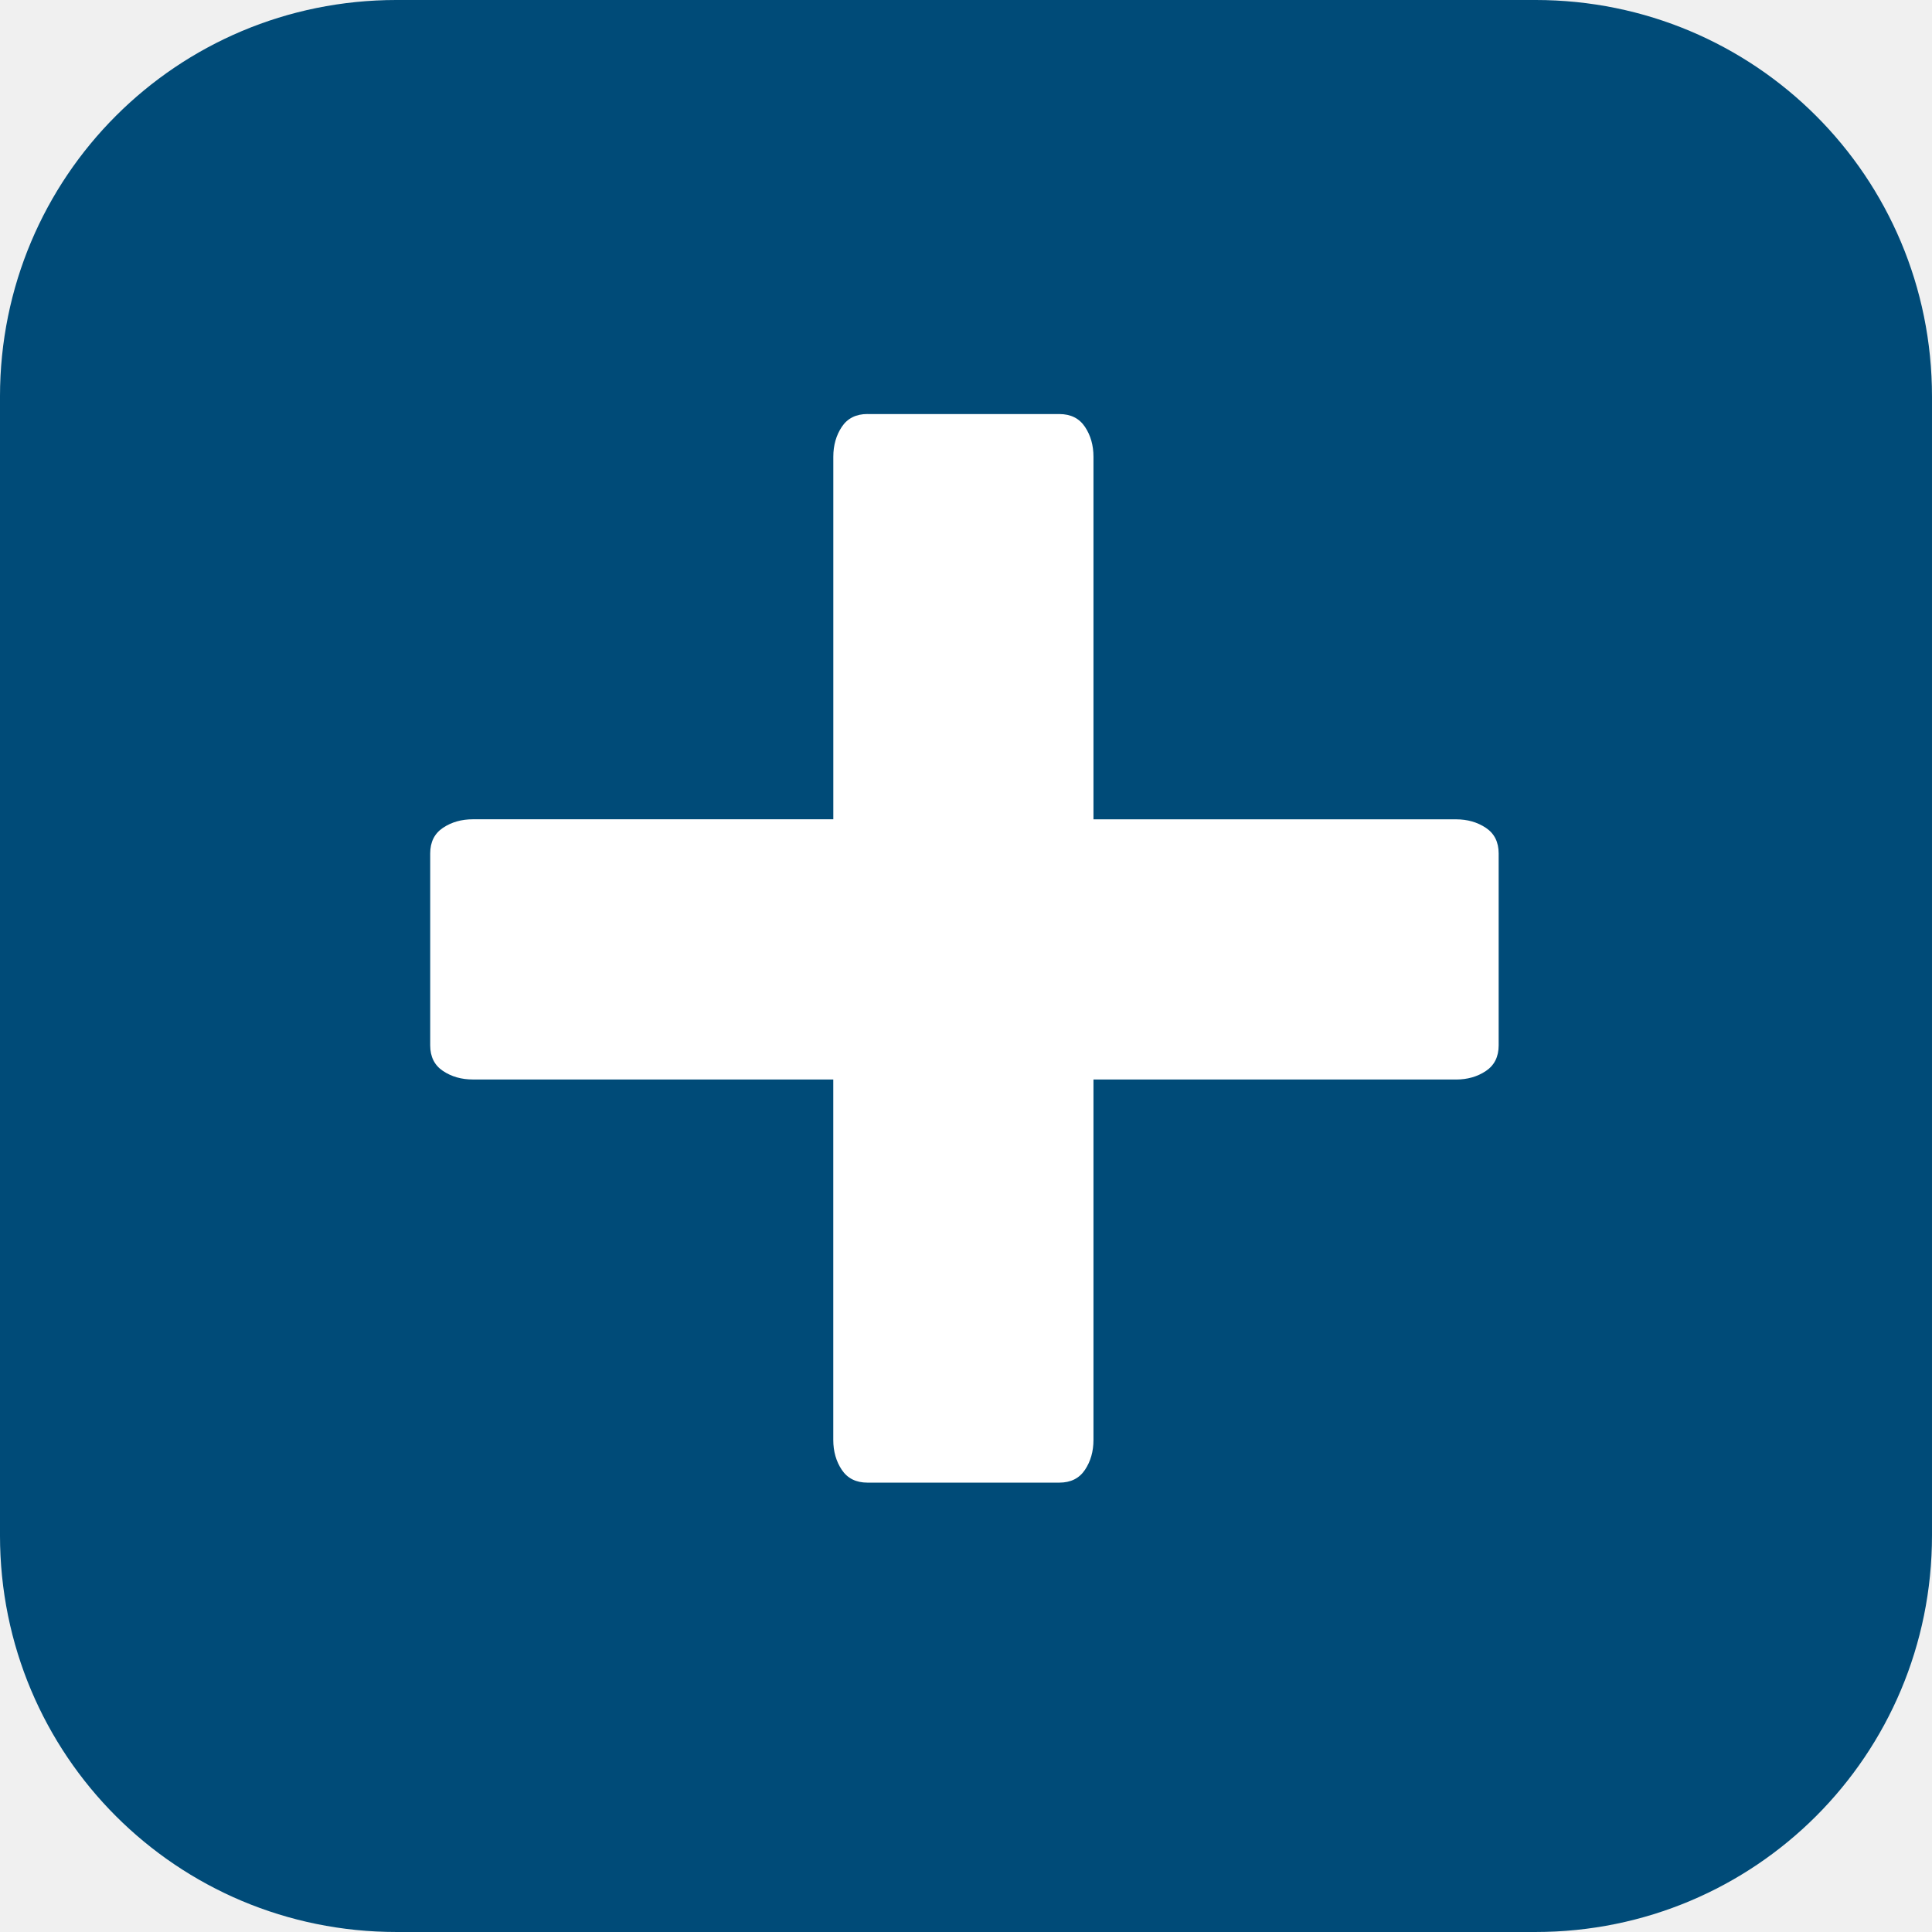
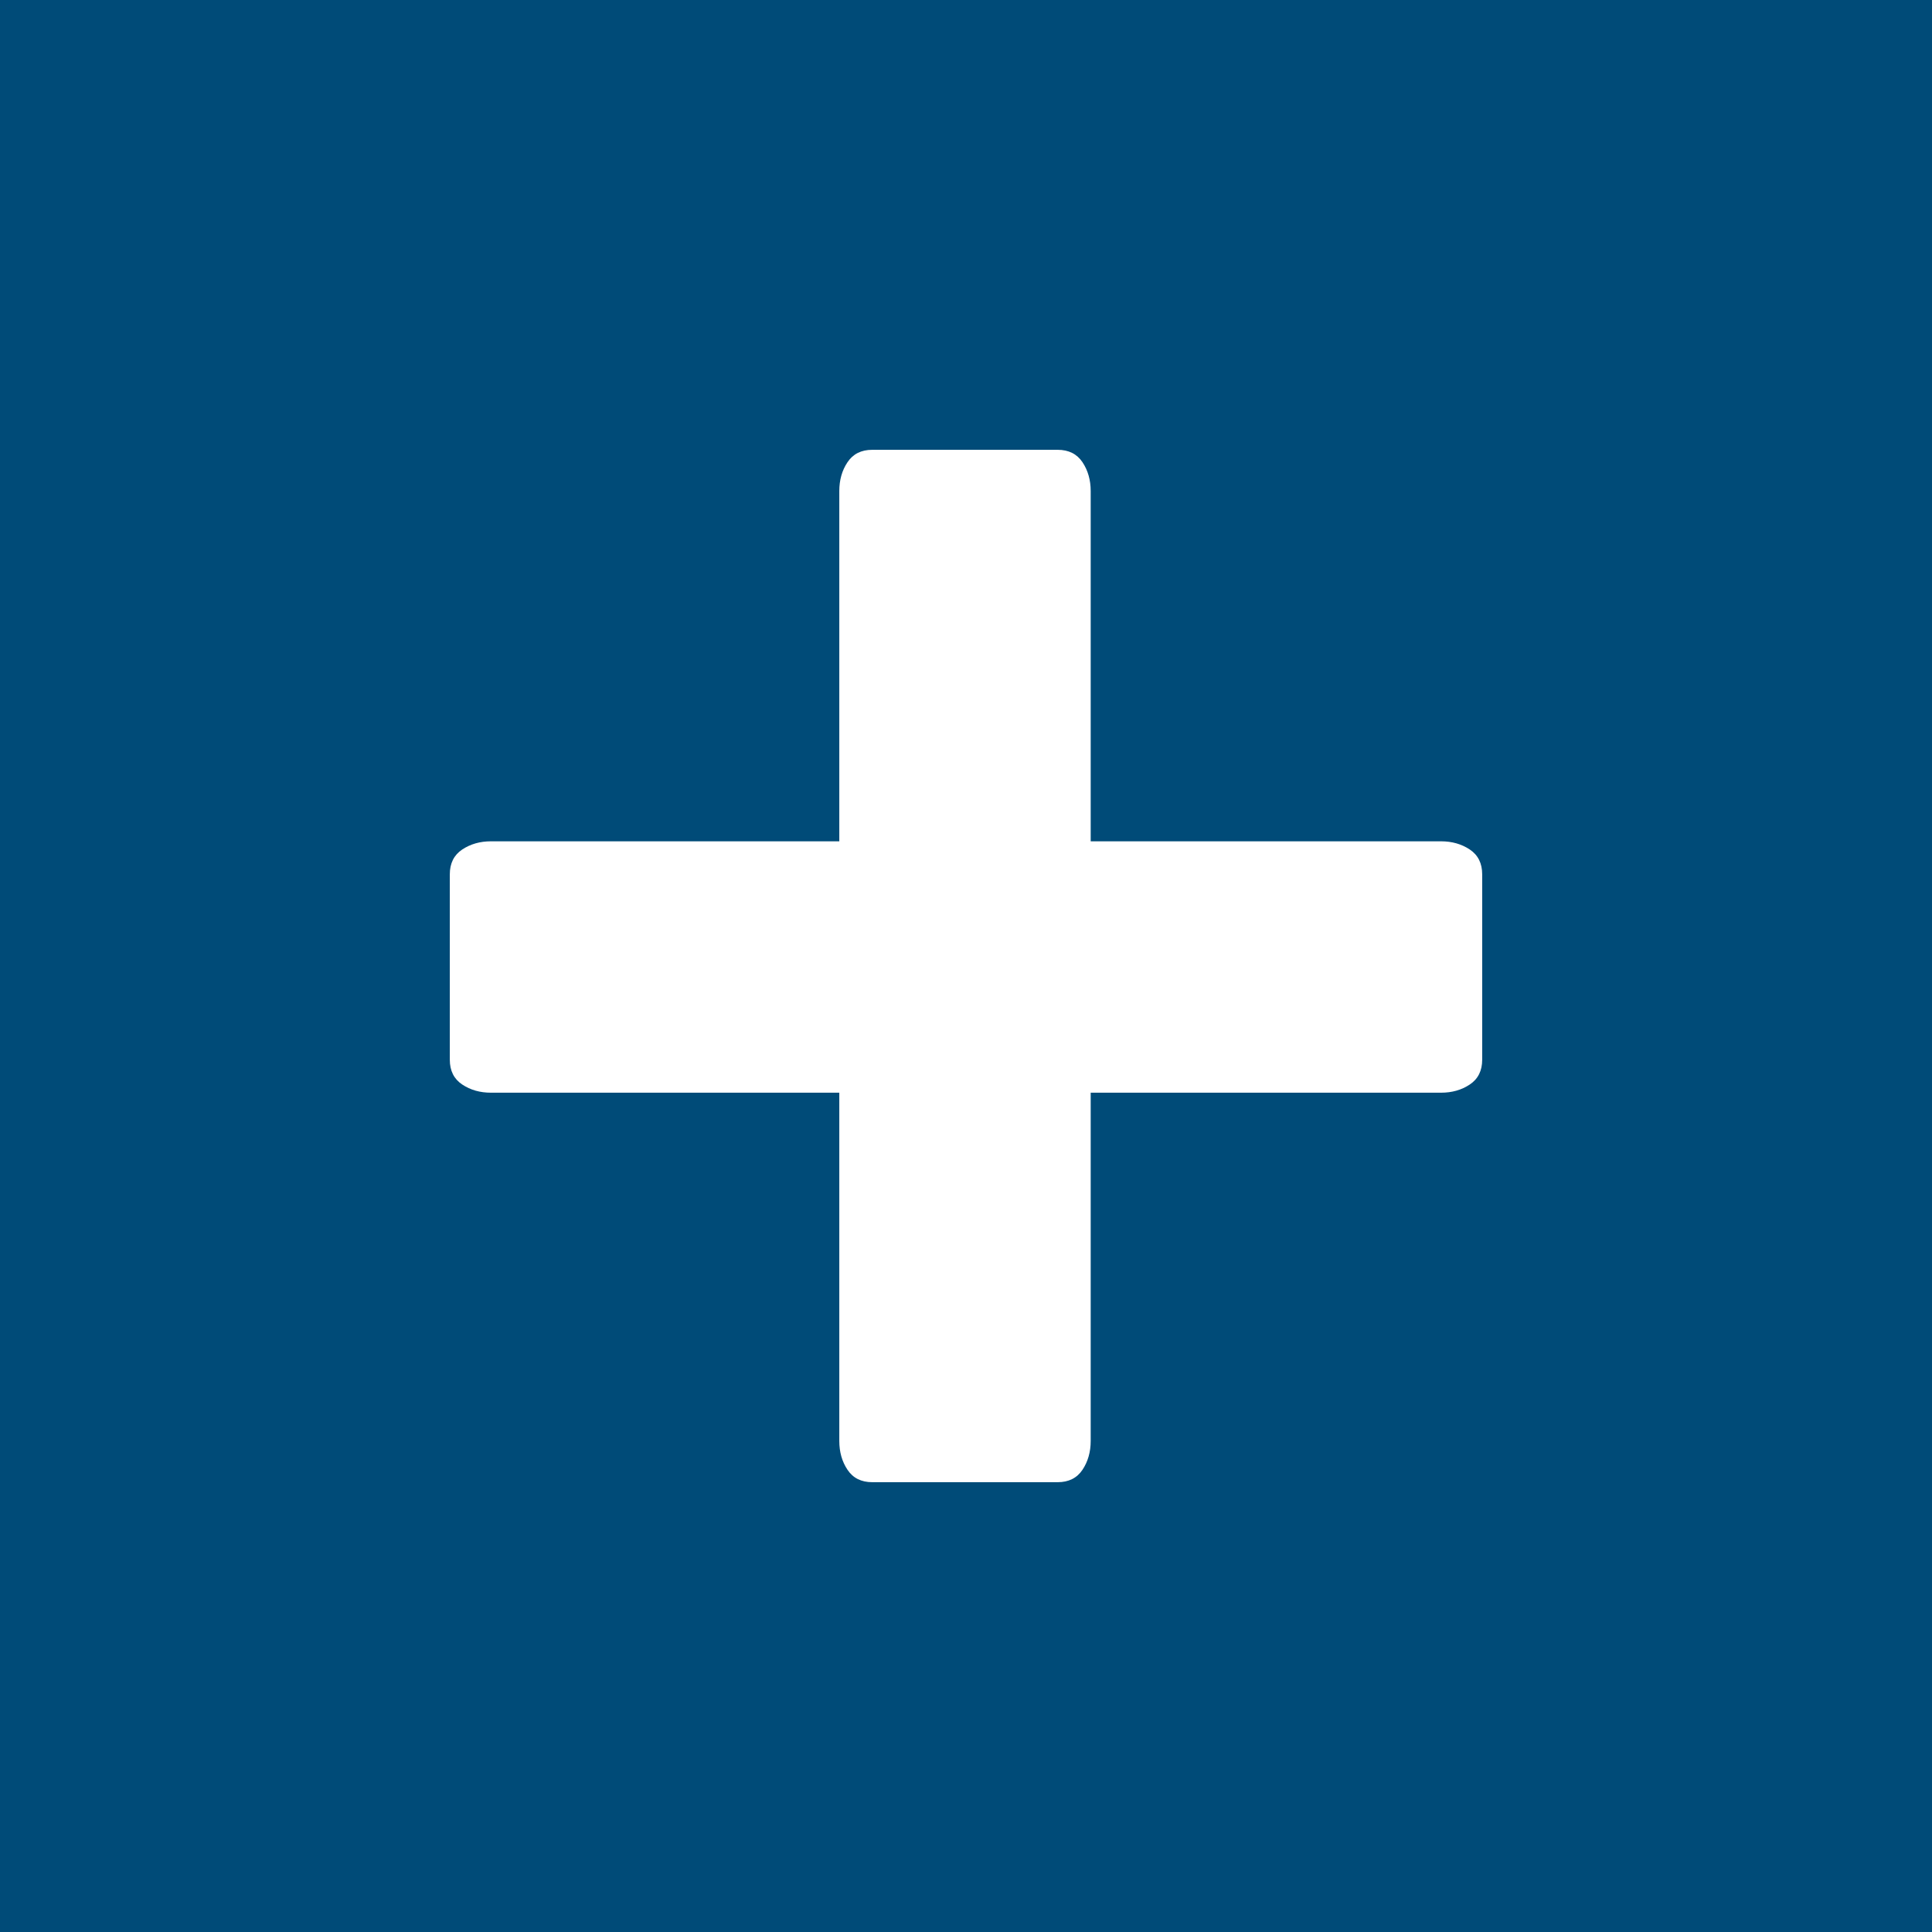
- <svg xmlns="http://www.w3.org/2000/svg" viewBox="0 0 48.33 48.33" version="1.1" id="svg10">
+ <svg xmlns="http://www.w3.org/2000/svg" viewBox="0 0 50 50" version="1.1" id="svg10">
  <defs id="defs14" />
-   <g id="Calque_2" data-name="Calque 2" transform="translate(22.36381,-3.85678)" />
-   <g id="layer2" transform="translate(22.36381,-2.46678)">
-     <ellipse style="opacity:1;fill:#ffffff;fill-opacity:1;stroke:none;stroke-width:0.287;stroke-linecap:round;stroke-linejoin:round;stroke-miterlimit:4;stroke-dasharray:none;stroke-opacity:1" id="path820" cx="3.38" cy="26.405" rx="20.467" ry="20.713" />
+   <g id="Calque_2" data-name="Calque 2" transform="translate(22.36381,-0.8366792)" />
+   <g id="layer2" transform="translate(22.36381,0.5533208)">
+     <ellipse style="opacity:1;fill:#ffffff;fill-opacity:1;stroke:none;stroke-width:0.287;stroke-linecap:round;stroke-linejoin:round;stroke-miterlimit:4;stroke-dasharray:none;stroke-opacity:1" id="path820" cx="3.12" cy="25.188" rx="20.467" ry="20.713" />
  </g>
-   <g id="layer3" transform="translate(22.36381,-2.46678)">
+   <g id="layer3" transform="translate(22.36381,0.5533208)">
    <g id="fond" transform="translate(-6.392034,0.8226272)">
      <g id="layer1" />
      <g id="g821" transform="translate(-6.514958)">
-         <path style="fill:#004b78;stroke:none;stroke-miterlimit:10" d="m 0.463,1.644 c -5.496,0 -9.92,4.424 -9.92,9.92 v 28.49 c 0,5.496 4.424,9.92 9.92,9.92 H 28.953 c 5.496,0 9.92,-4.424 9.92,-9.92 V 11.564 c 0,-5.496 -4.424,-9.92 -9.92,-9.92 z M 12.242,12.002 h 4.801 c 0.285,0 0.498,0.107 0.641,0.32 0.142,0.213 0.213,0.464 0.213,0.748 v 9.07 h 9.07 c 0.285,0 0.533,0.071 0.746,0.213 0.213,0.142 0.32,0.356 0.32,0.641 v 4.801 c 0,0.285 -0.107,0.498 -0.32,0.641 -0.213,0.142 -0.462,0.213 -0.746,0.213 h -9.07 v 9.016 c 0,0.285 -0.071,0.535 -0.213,0.748 -0.142,0.213 -0.356,0.32 -0.641,0.32 h -4.801 c -0.285,0 -0.498,-0.107 -0.641,-0.32 -0.142,-0.213 -0.213,-0.464 -0.213,-0.748 V 28.648 H 2.371 c -0.285,0 -0.533,-0.071 -0.746,-0.213 -0.213,-0.142 -0.32,-0.356 -0.32,-0.641 v -4.801 c 0,-0.285 0.107,-0.498 0.32,-0.641 0.213,-0.142 0.462,-0.213 0.746,-0.213 h 9.018 v -9.07 c 0,-0.285 0.071,-0.535 0.213,-0.748 0.142,-0.213 0.356,-0.32 0.641,-0.32 z" id="rect4" />
+         <path style="opacity:1;fill:#004b78;fill-opacity:1;stroke:none;stroke-width:1.083;stroke-linecap:round;stroke-linejoin:round;stroke-miterlimit:4;stroke-dasharray:none;stroke-opacity:1;paint-order:markers stroke fill" d="M 0 0 L 0 50 L 50 50 L 50 0 L 0 0 z M 22.574 11.641 L 27.373 11.641 C 27.657 11.641 27.871 11.748 28.014 11.961 C 28.156 12.174 28.227 12.423 28.227 12.707 L 28.227 21.773 L 37.293 21.773 C 37.577 21.773 37.826 21.844 38.039 21.986 C 38.252 22.129 38.359 22.343 38.359 22.627 L 38.359 27.426 C 38.359 27.71 38.252 27.924 38.039 28.066 C 37.826 28.209 37.577 28.279 37.293 28.279 L 28.227 28.279 L 28.227 37.293 C 28.227 37.577 28.156 37.826 28.014 38.039 C 27.871 38.252 27.657 38.359 27.373 38.359 L 22.574 38.359 C 22.29 38.359 22.076 38.252 21.934 38.039 C 21.791 37.826 21.721 37.577 21.721 37.293 L 21.721 28.279 L 12.707 28.279 C 12.423 28.279 12.174 28.209 11.961 28.066 C 11.748 27.924 11.641 27.71 11.641 27.426 L 11.641 22.627 C 11.641 22.343 11.748 22.129 11.961 21.986 C 12.174 21.844 12.423 21.773 12.707 21.773 L 21.721 21.773 L 21.721 12.707 C 21.721 12.423 21.791 12.174 21.934 11.961 C 22.076 11.748 22.29 11.641 22.574 11.641 z " transform="translate(-9.456822,-1.375948)" id="rect820" />
      </g>
    </g>
  </g>
</svg>
